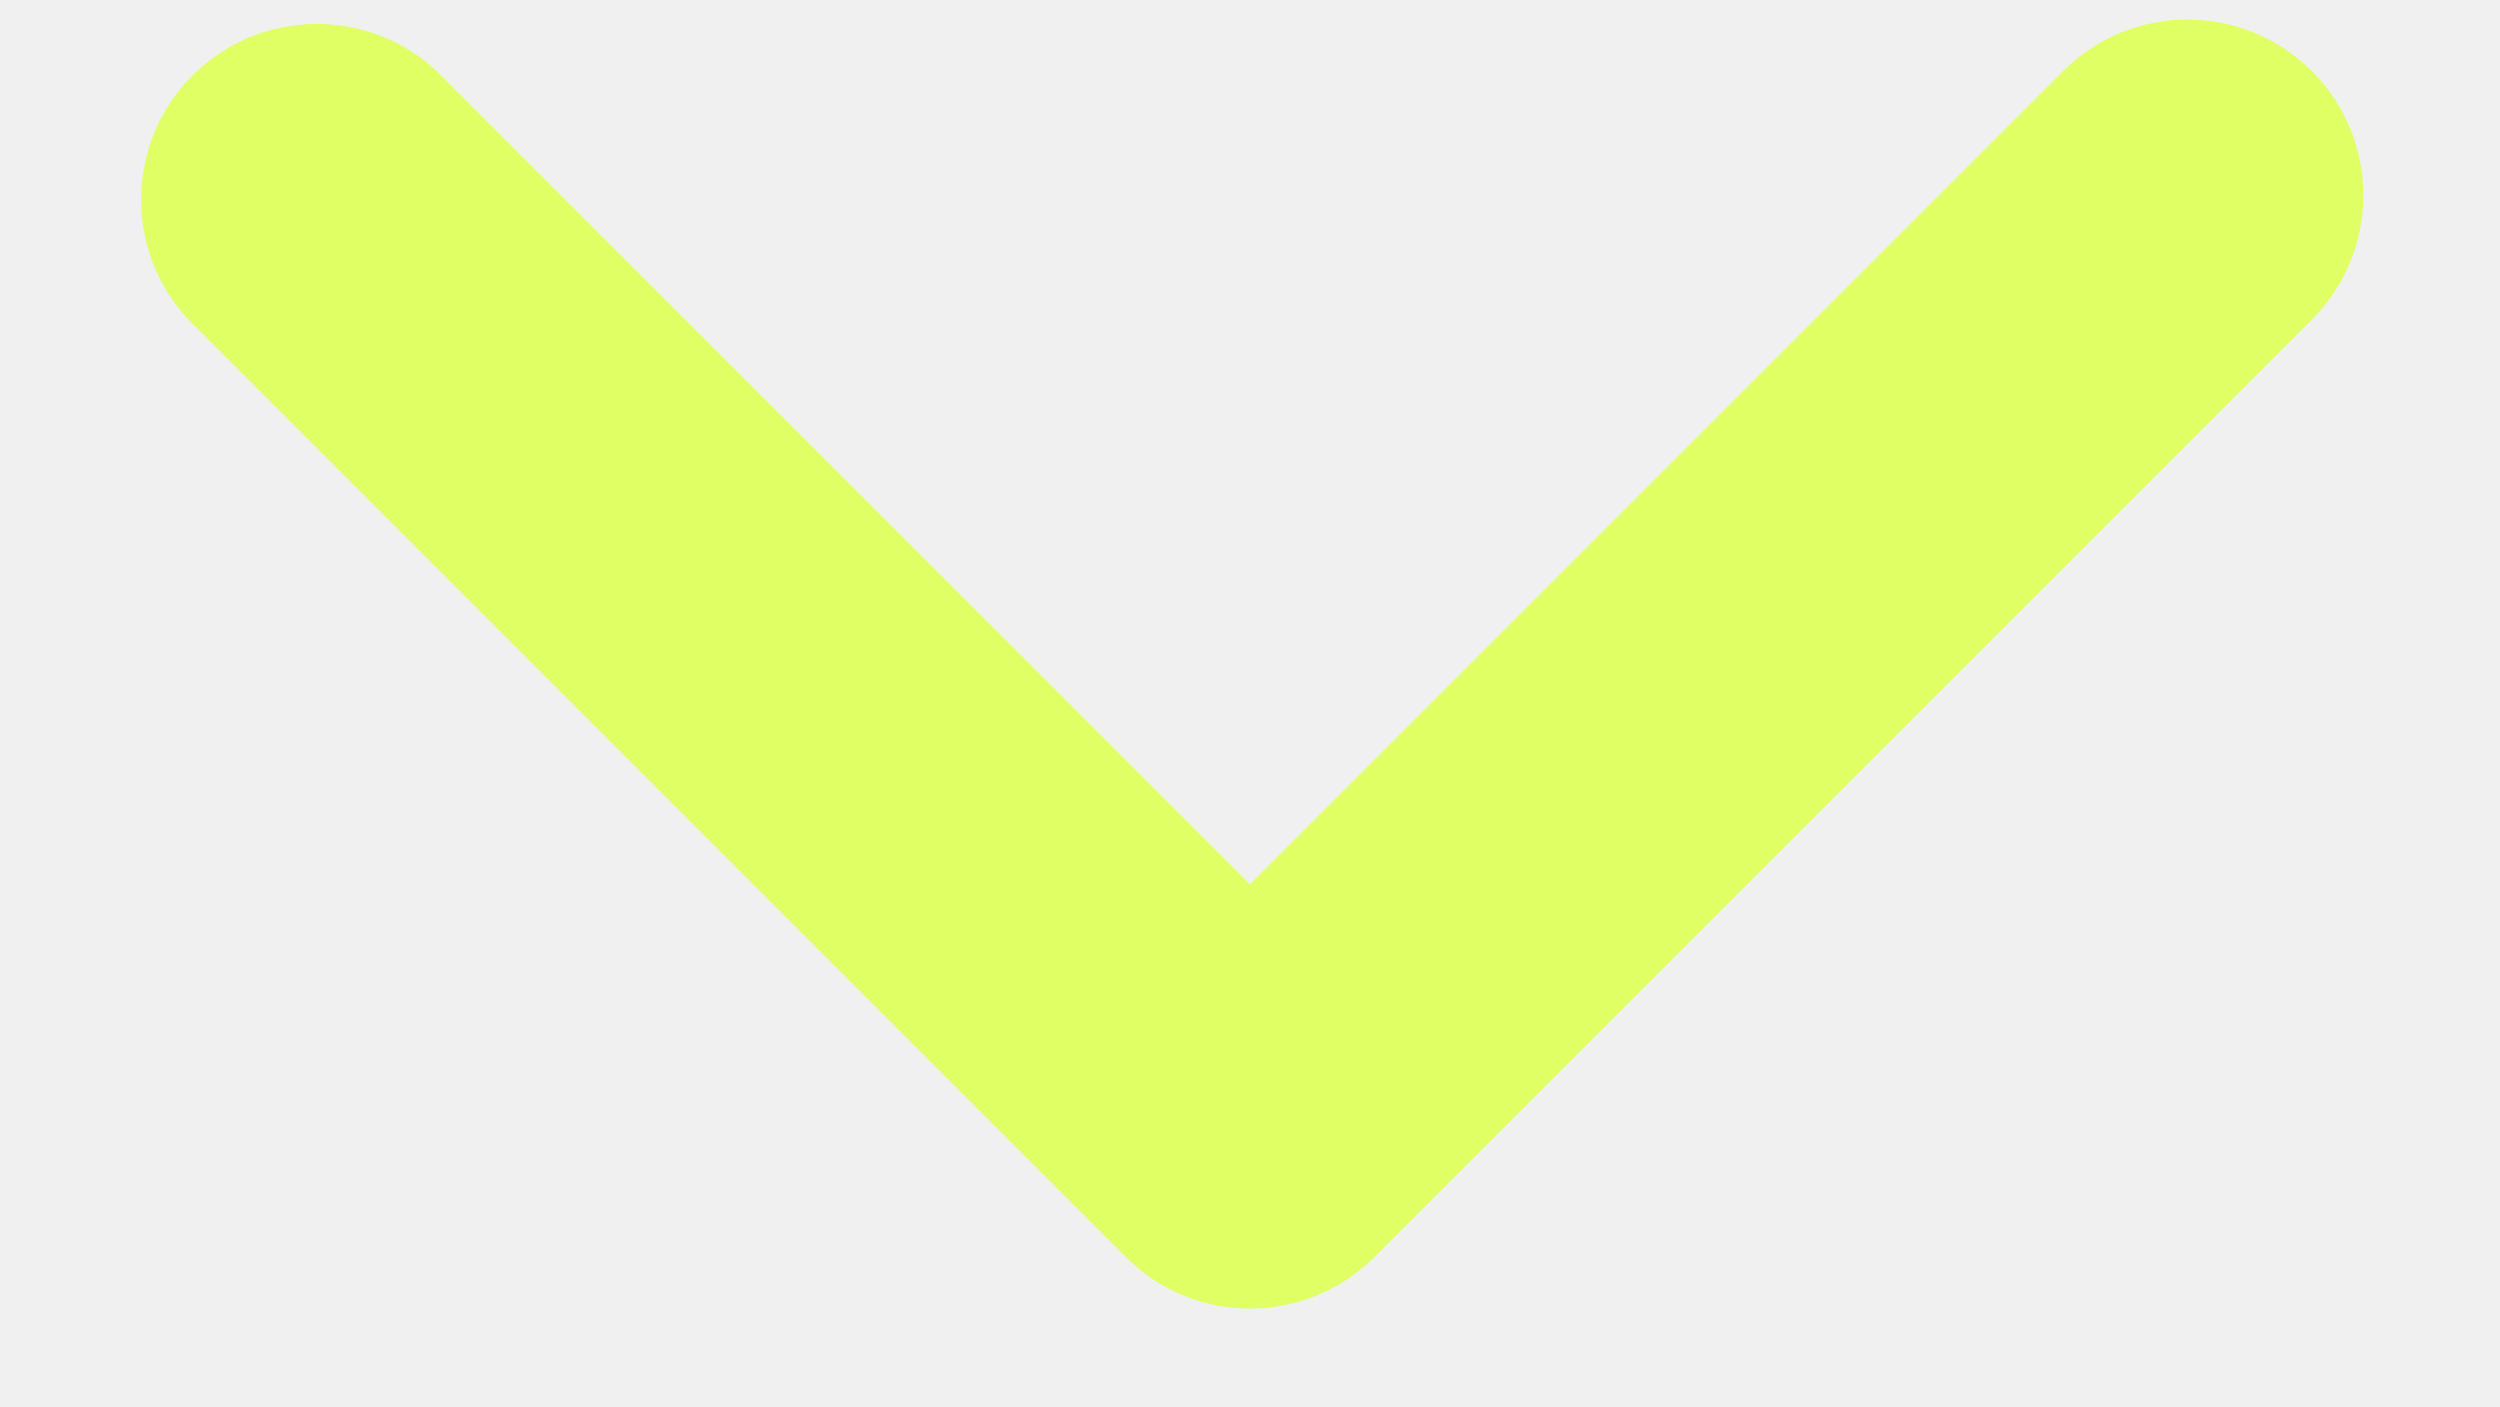
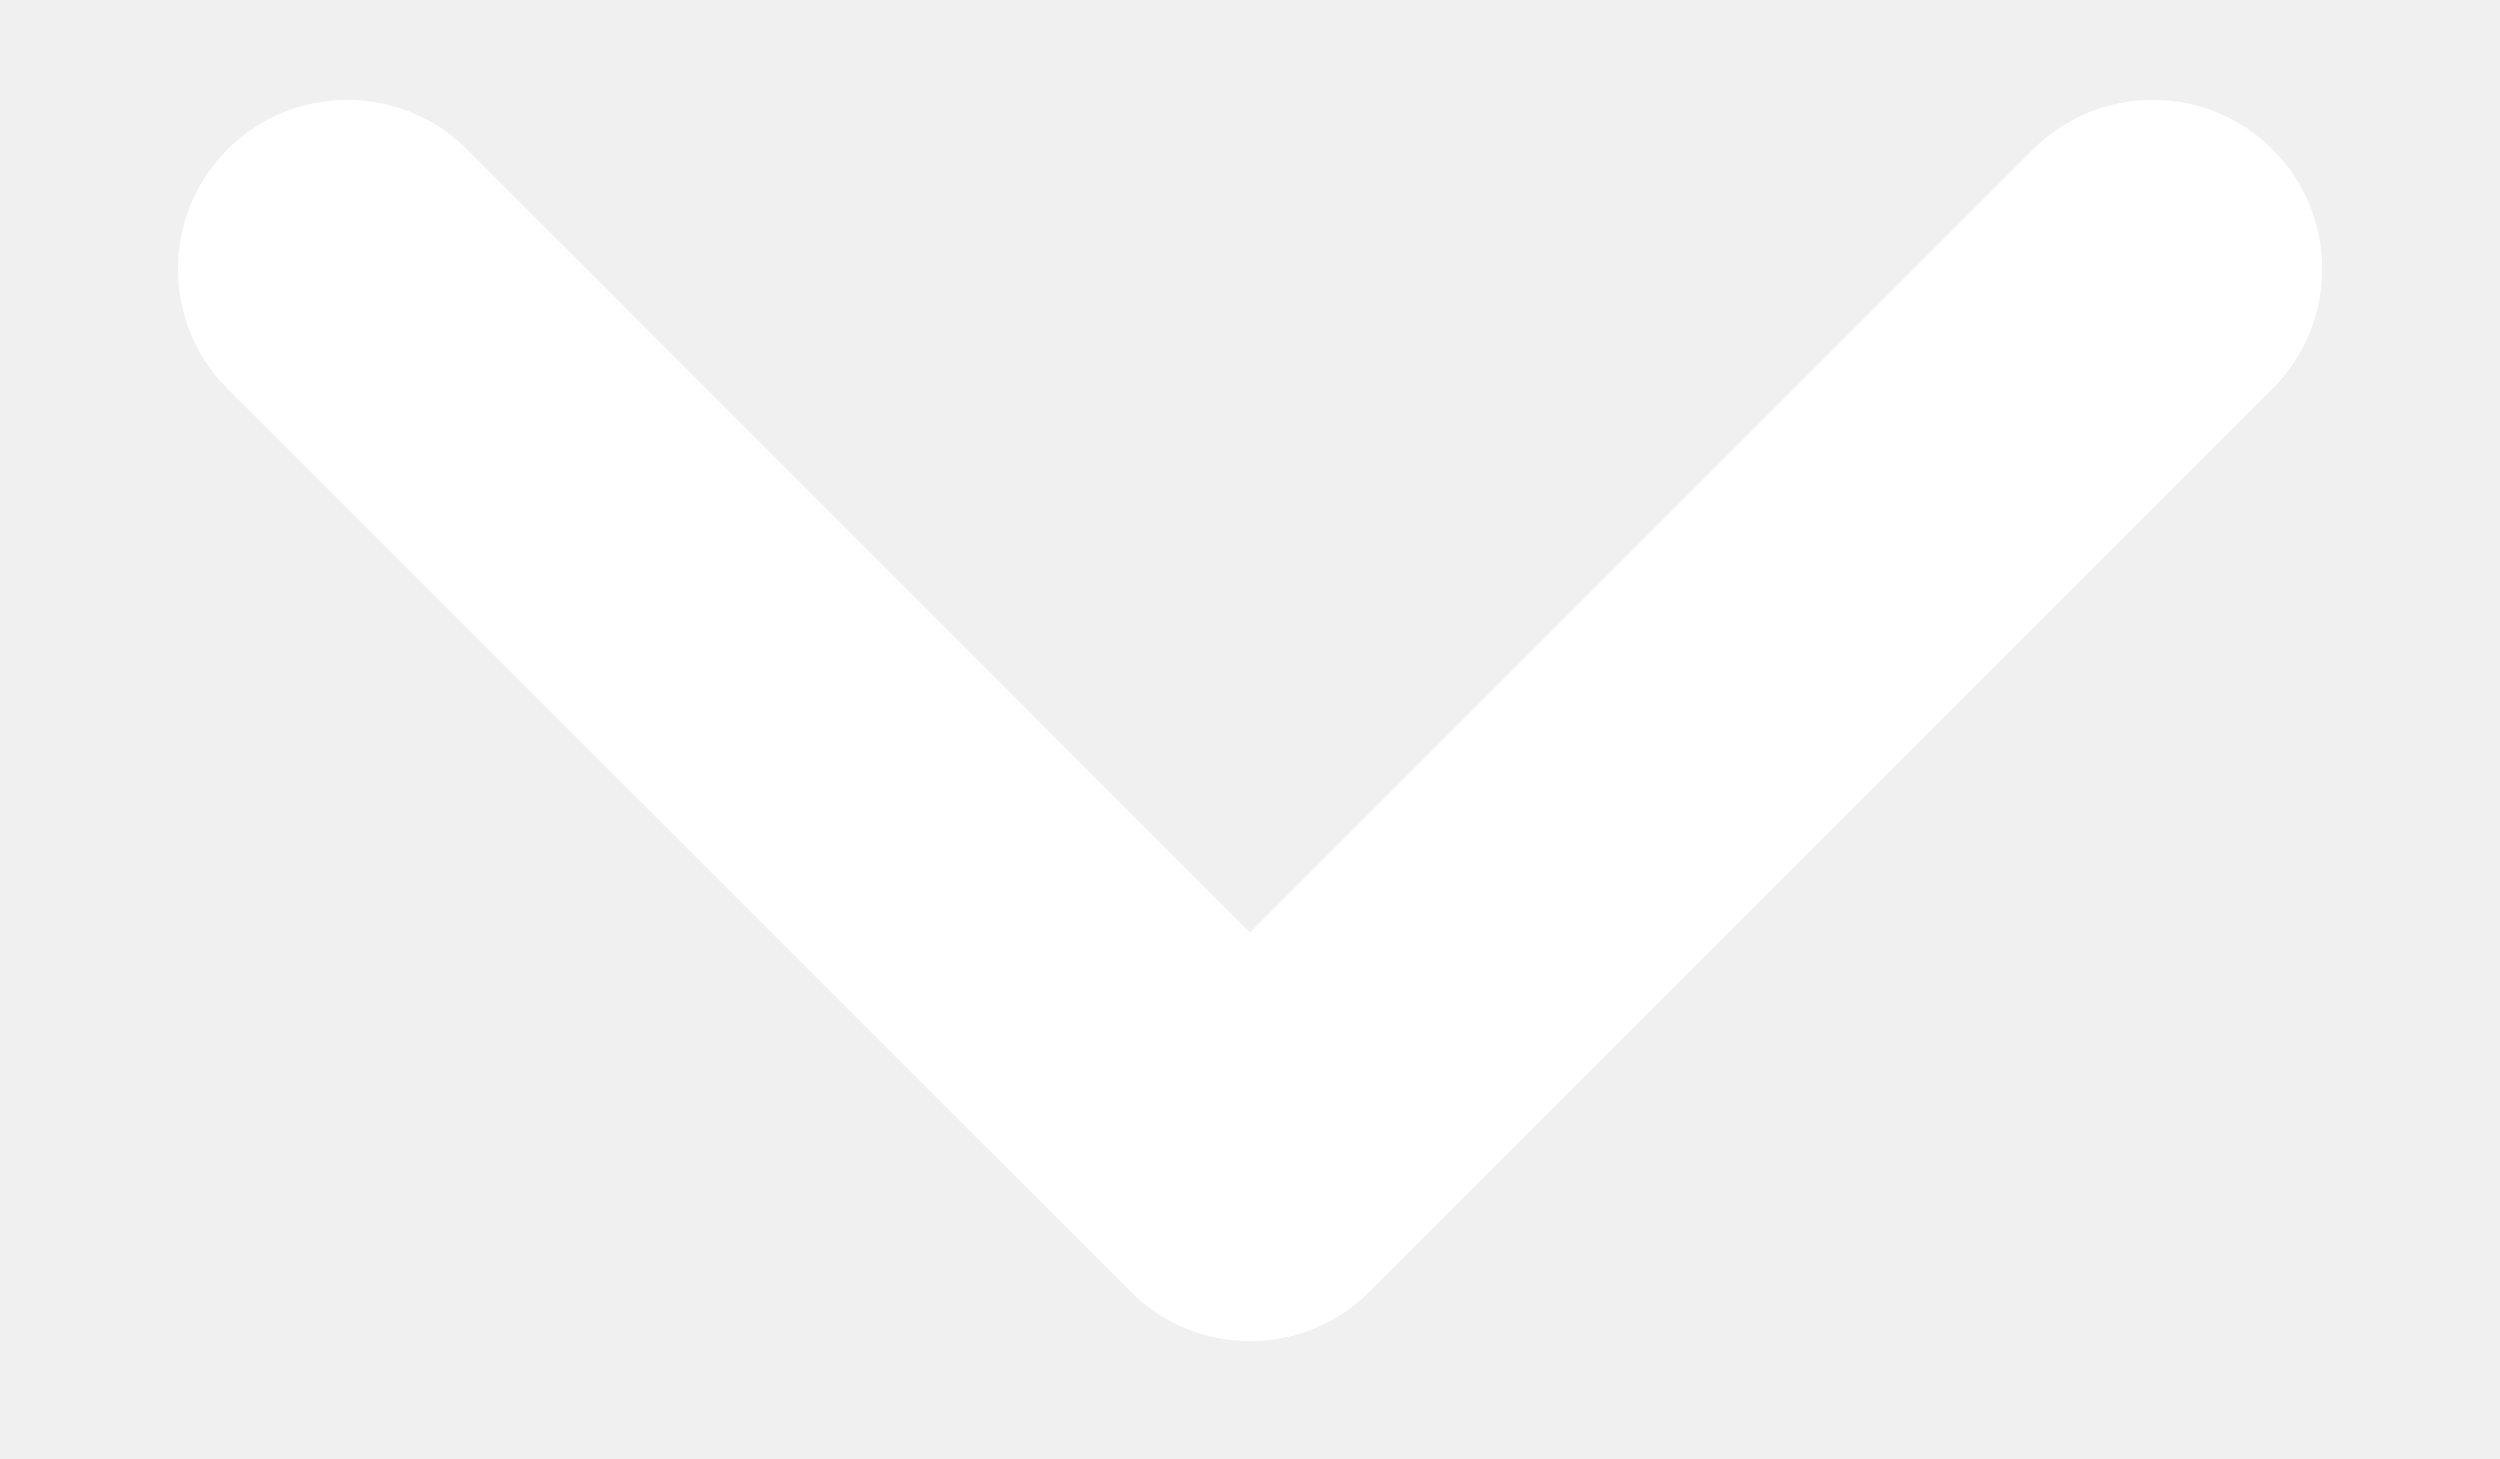
- <svg xmlns="http://www.w3.org/2000/svg" width="16" height="9" fill="none">
-   <path fill-rule="evenodd" clip-rule="evenodd" d="M14.796.455c.439.439.439 1.151 0 1.59l-6 6c-.44.44-1.152.44-1.591 0l-6-6a1.125 1.125 0 0 1 1.59-1.59L8 5.659 13.204.455c.44-.44 1.152-.44 1.591 0Z" fill="#DFFF65" />
+ <svg xmlns="http://www.w3.org/2000/svg" width="12" height="7" viewBox="0 0 12 7" fill="none">
+   <path fill-rule="evenodd" clip-rule="evenodd" d="M10.908 0.717C11.226 1.034 11.226 1.549 10.908 1.866L6.575 6.199C6.258 6.517 5.743 6.517 5.426 6.199L1.092 1.866C0.775 1.549 0.775 1.034 1.092 0.717C1.41 0.4 1.924 0.4 2.242 0.717L6 4.476L9.759 0.717C10.076 0.4 10.591 0.4 10.908 0.717Z" fill="white" />
</svg>
